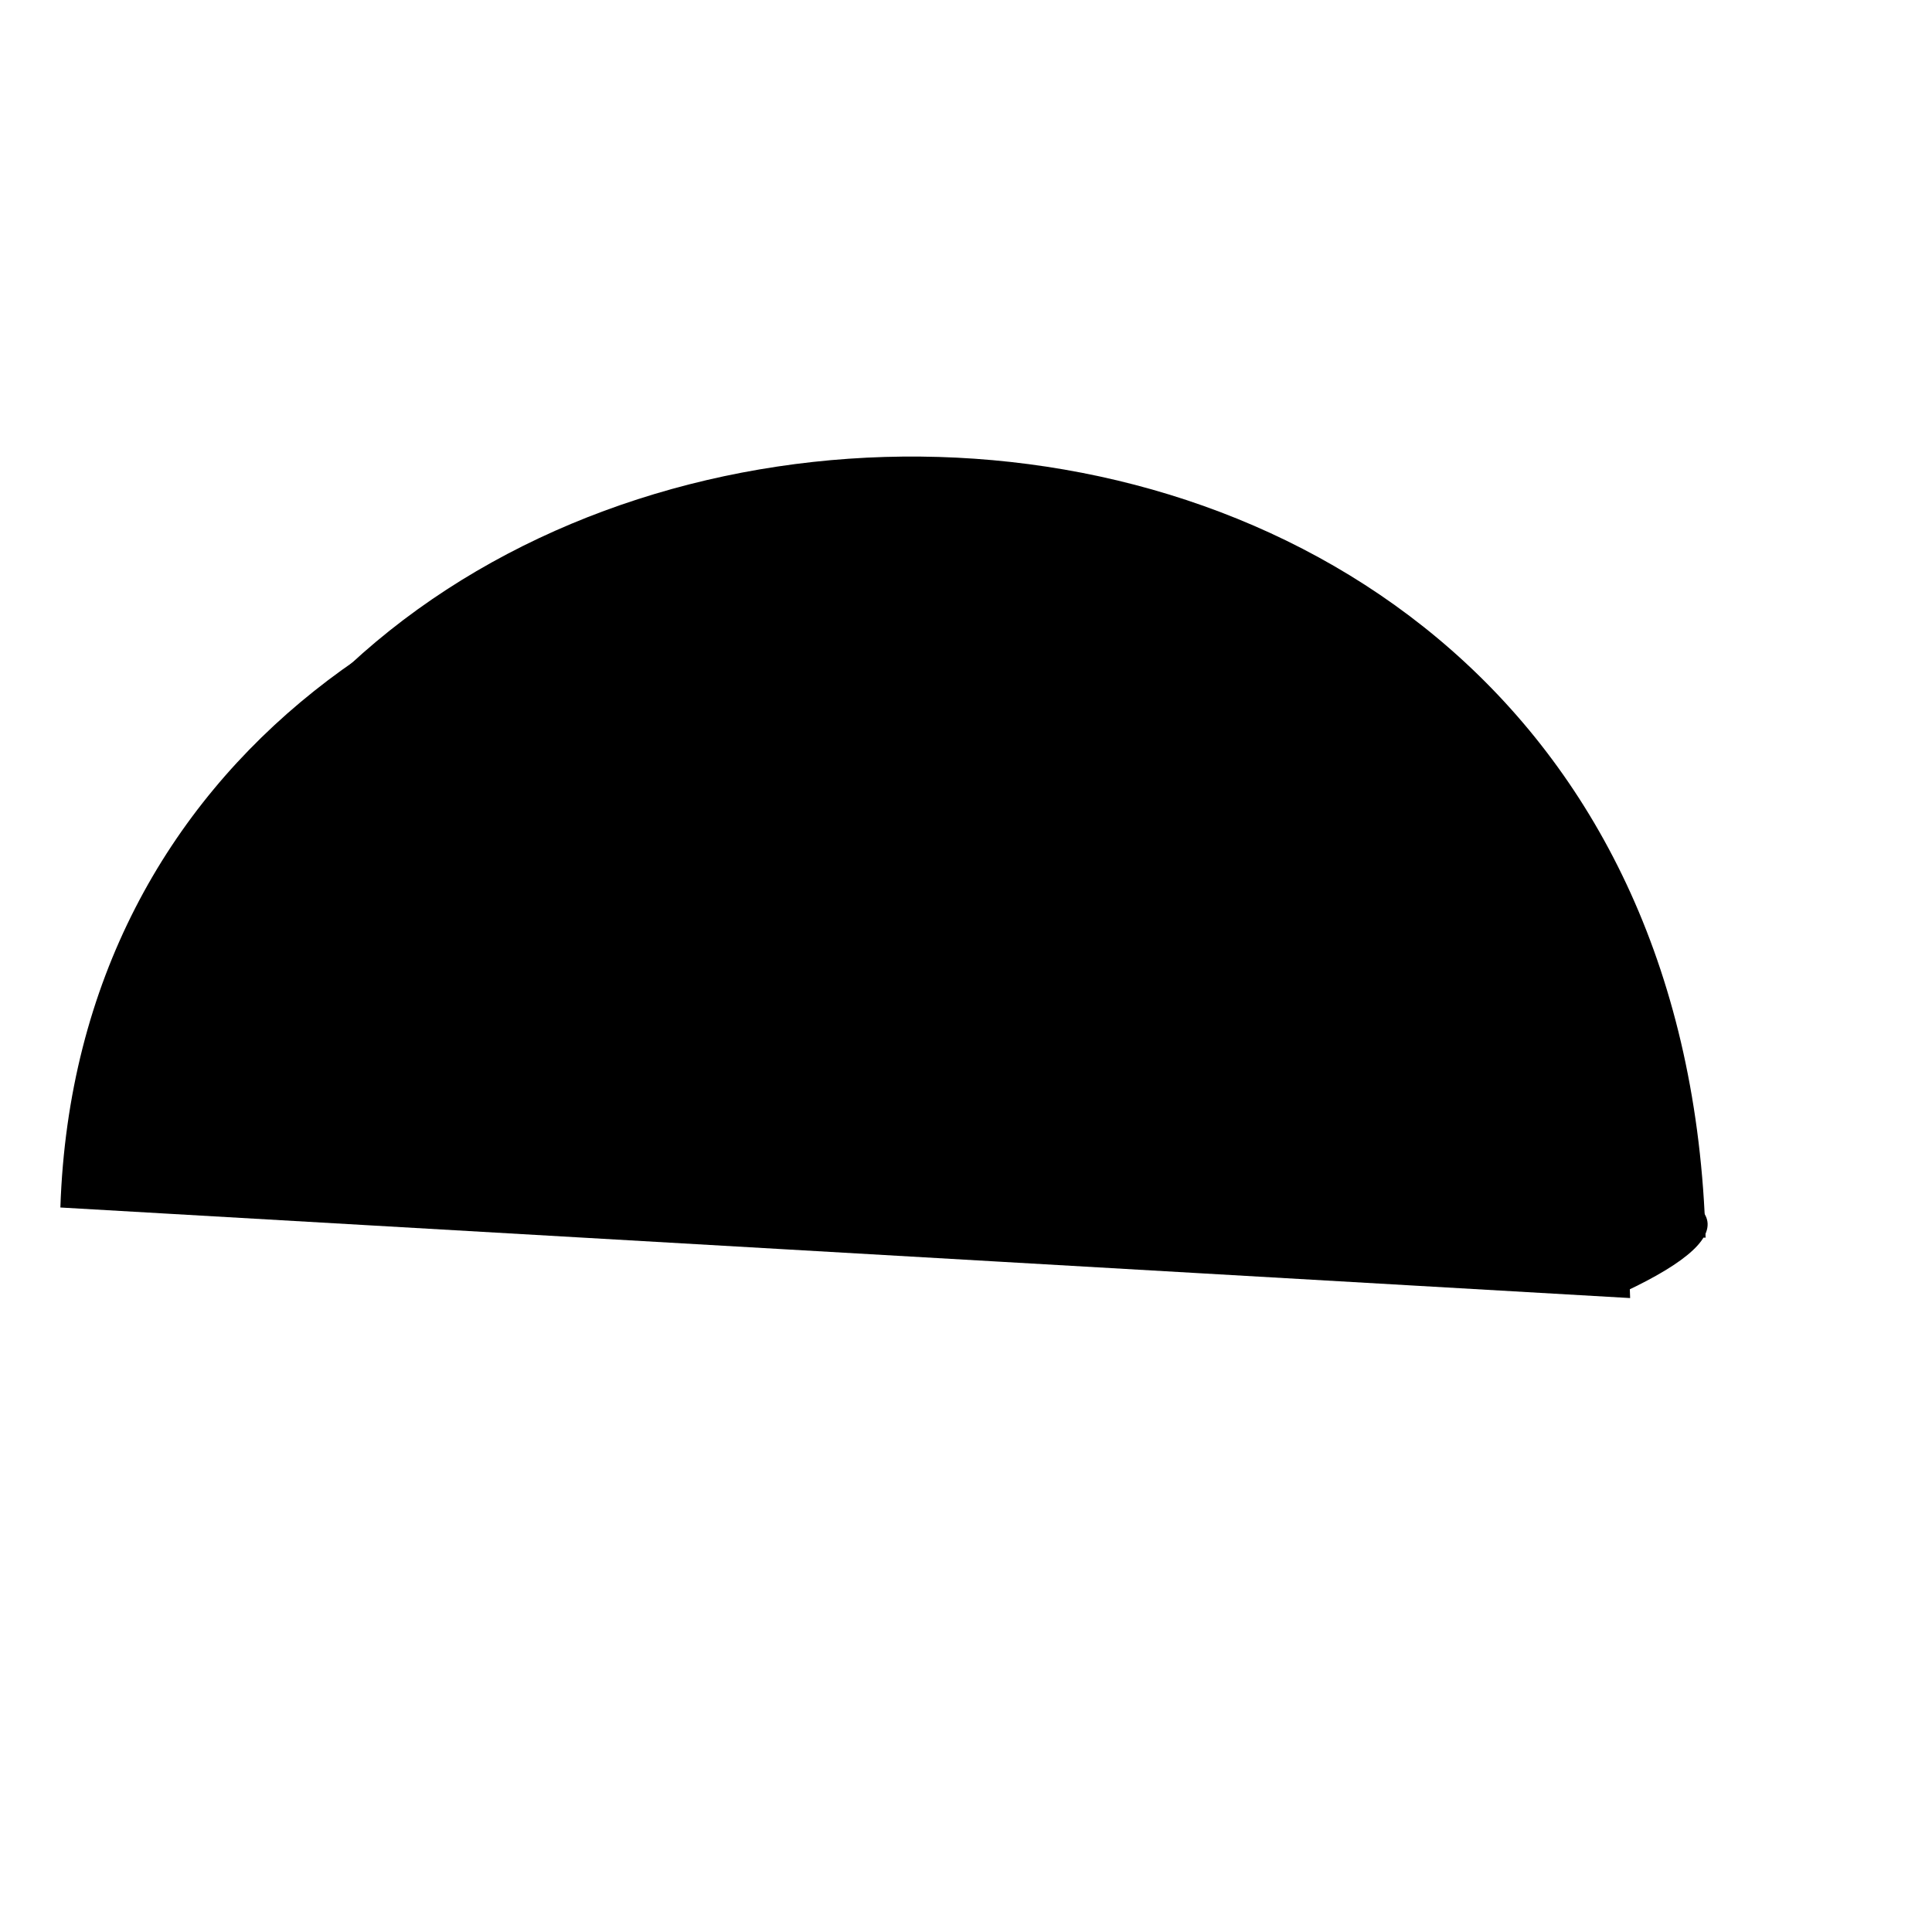
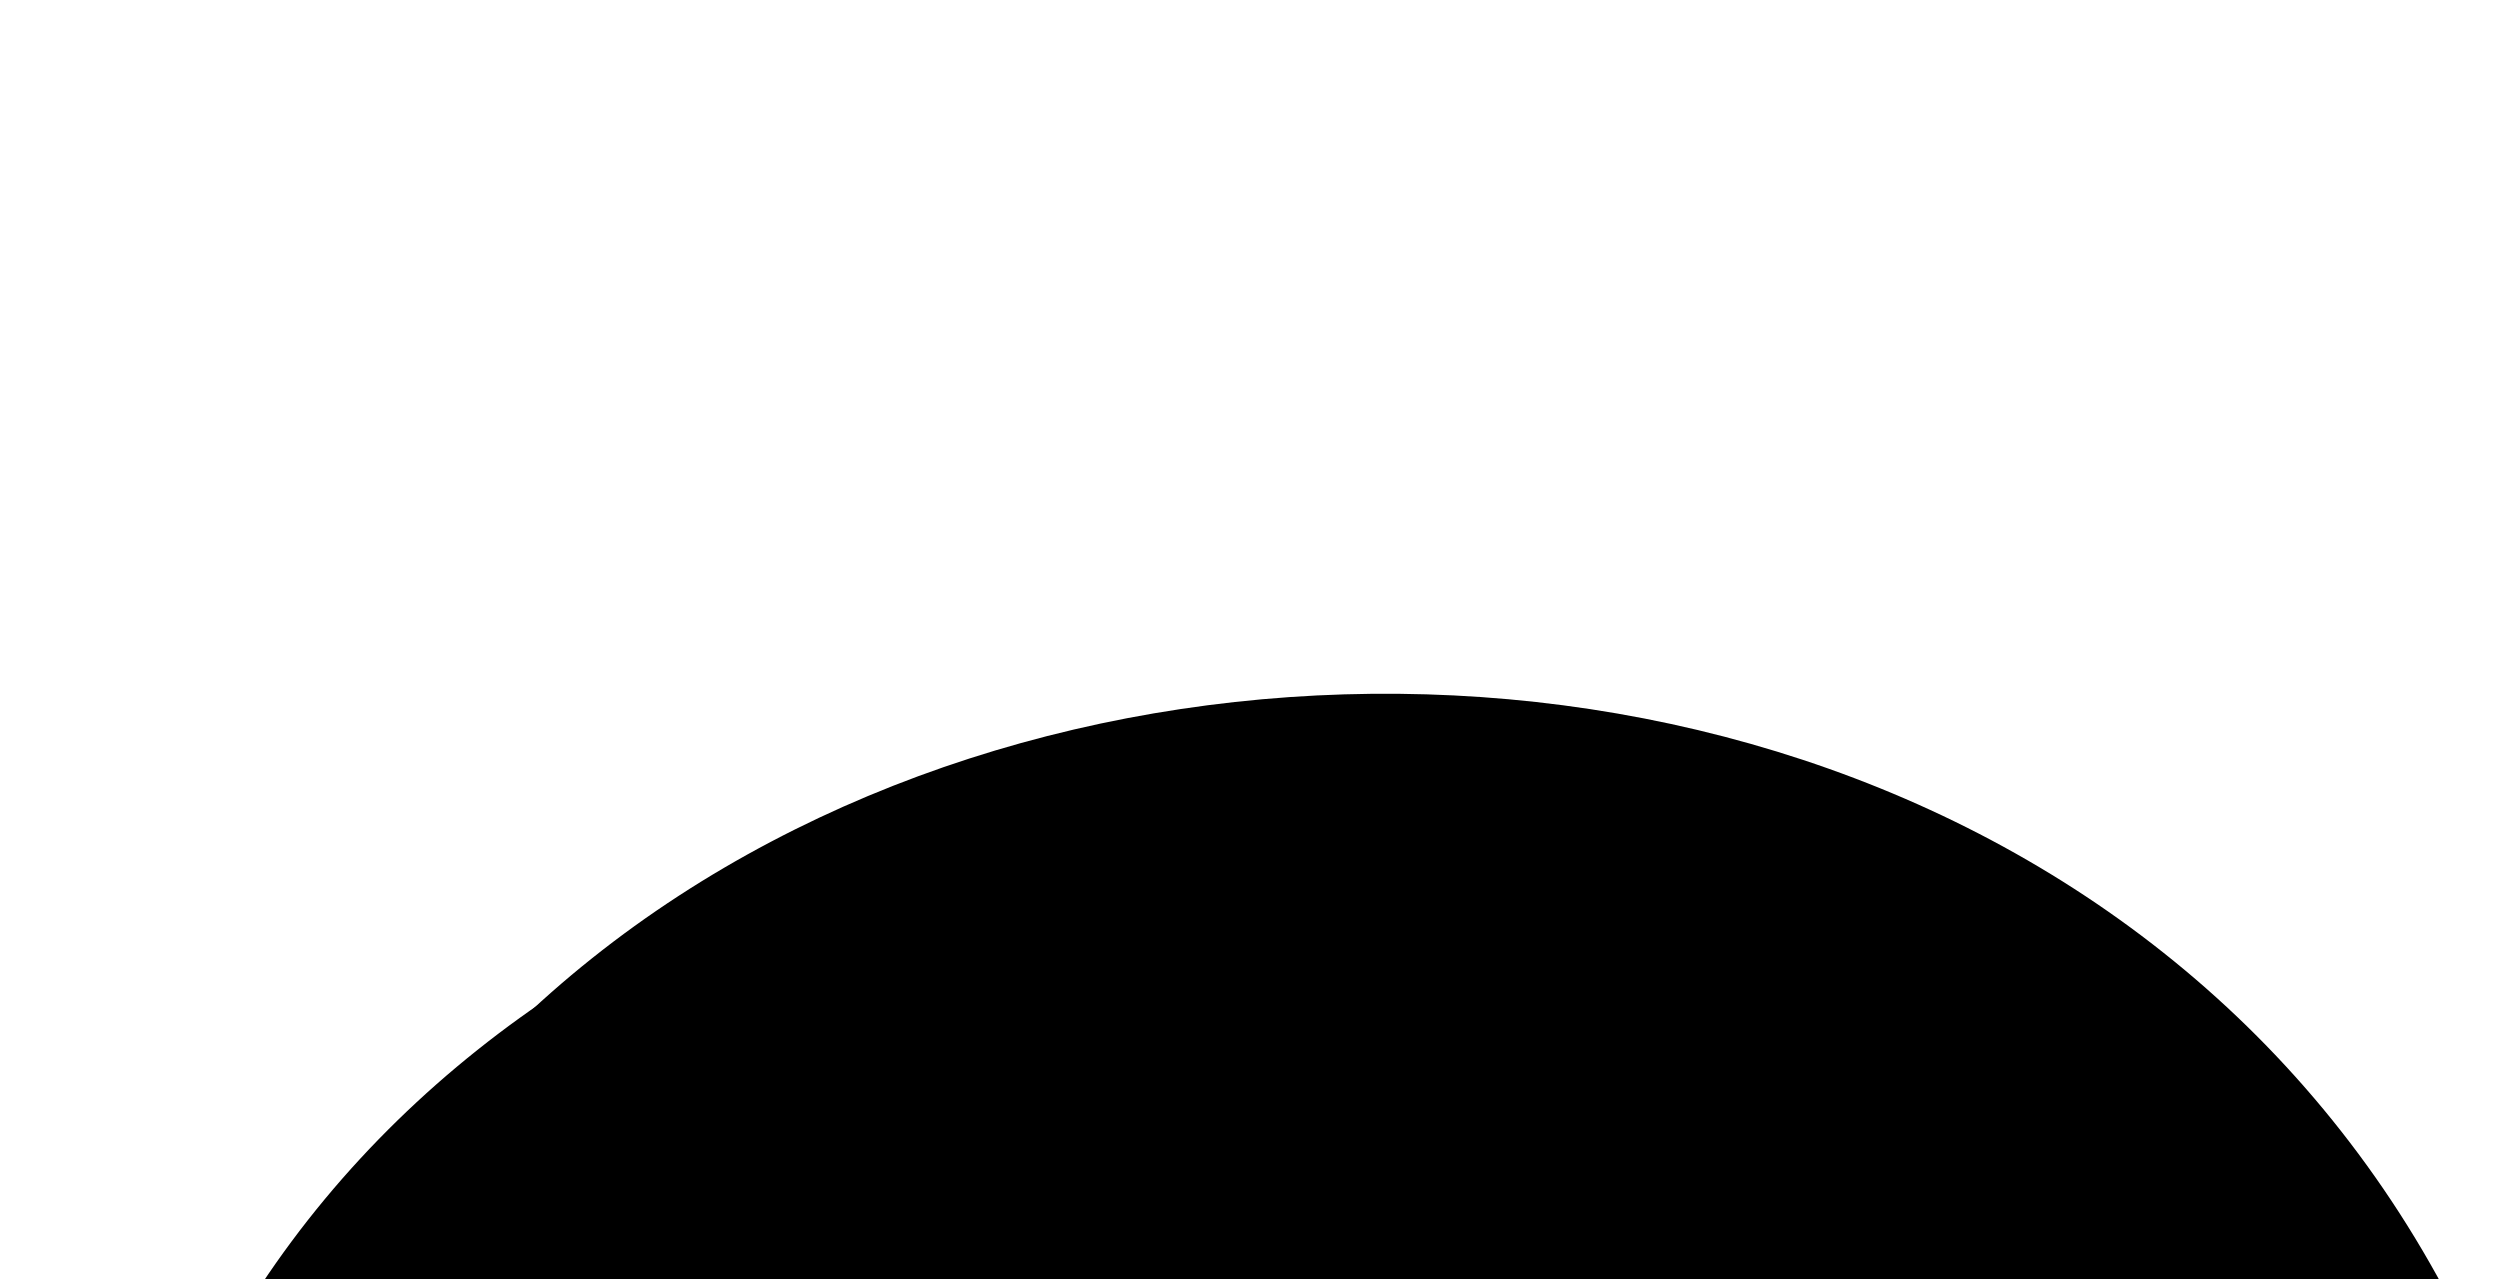
- <svg viewBox="0 0 64 64">
+ <svg>
  <style>
    @media (prefers-color-scheme: dark) {
      #shell-back {
        fill: #ff6600;
      }
      #shell-front {
        fill: #ffaa00;
      }
    }
    @media (prefers-color-scheme: light) {
      #shell-back {
        fill: #ffa500;
      }
      #shell-front {
        fill: #ffff00;
      }
    }
  </style>
  <g id="shell-back">
    <path d="M 53.8 42.8 q 6.4 -3 -2 -4.1" />
    <path d="M 4.5 38 c 1 -30 51 -32 52 3" />
  </g>
  <g id="shell-front">
    <path d="M 2 40 c 1 -30 51 -32 52 3" />
    <line x1="2" y1="39.6" x2="54" y2="42.8" />
  </g>
</svg>
